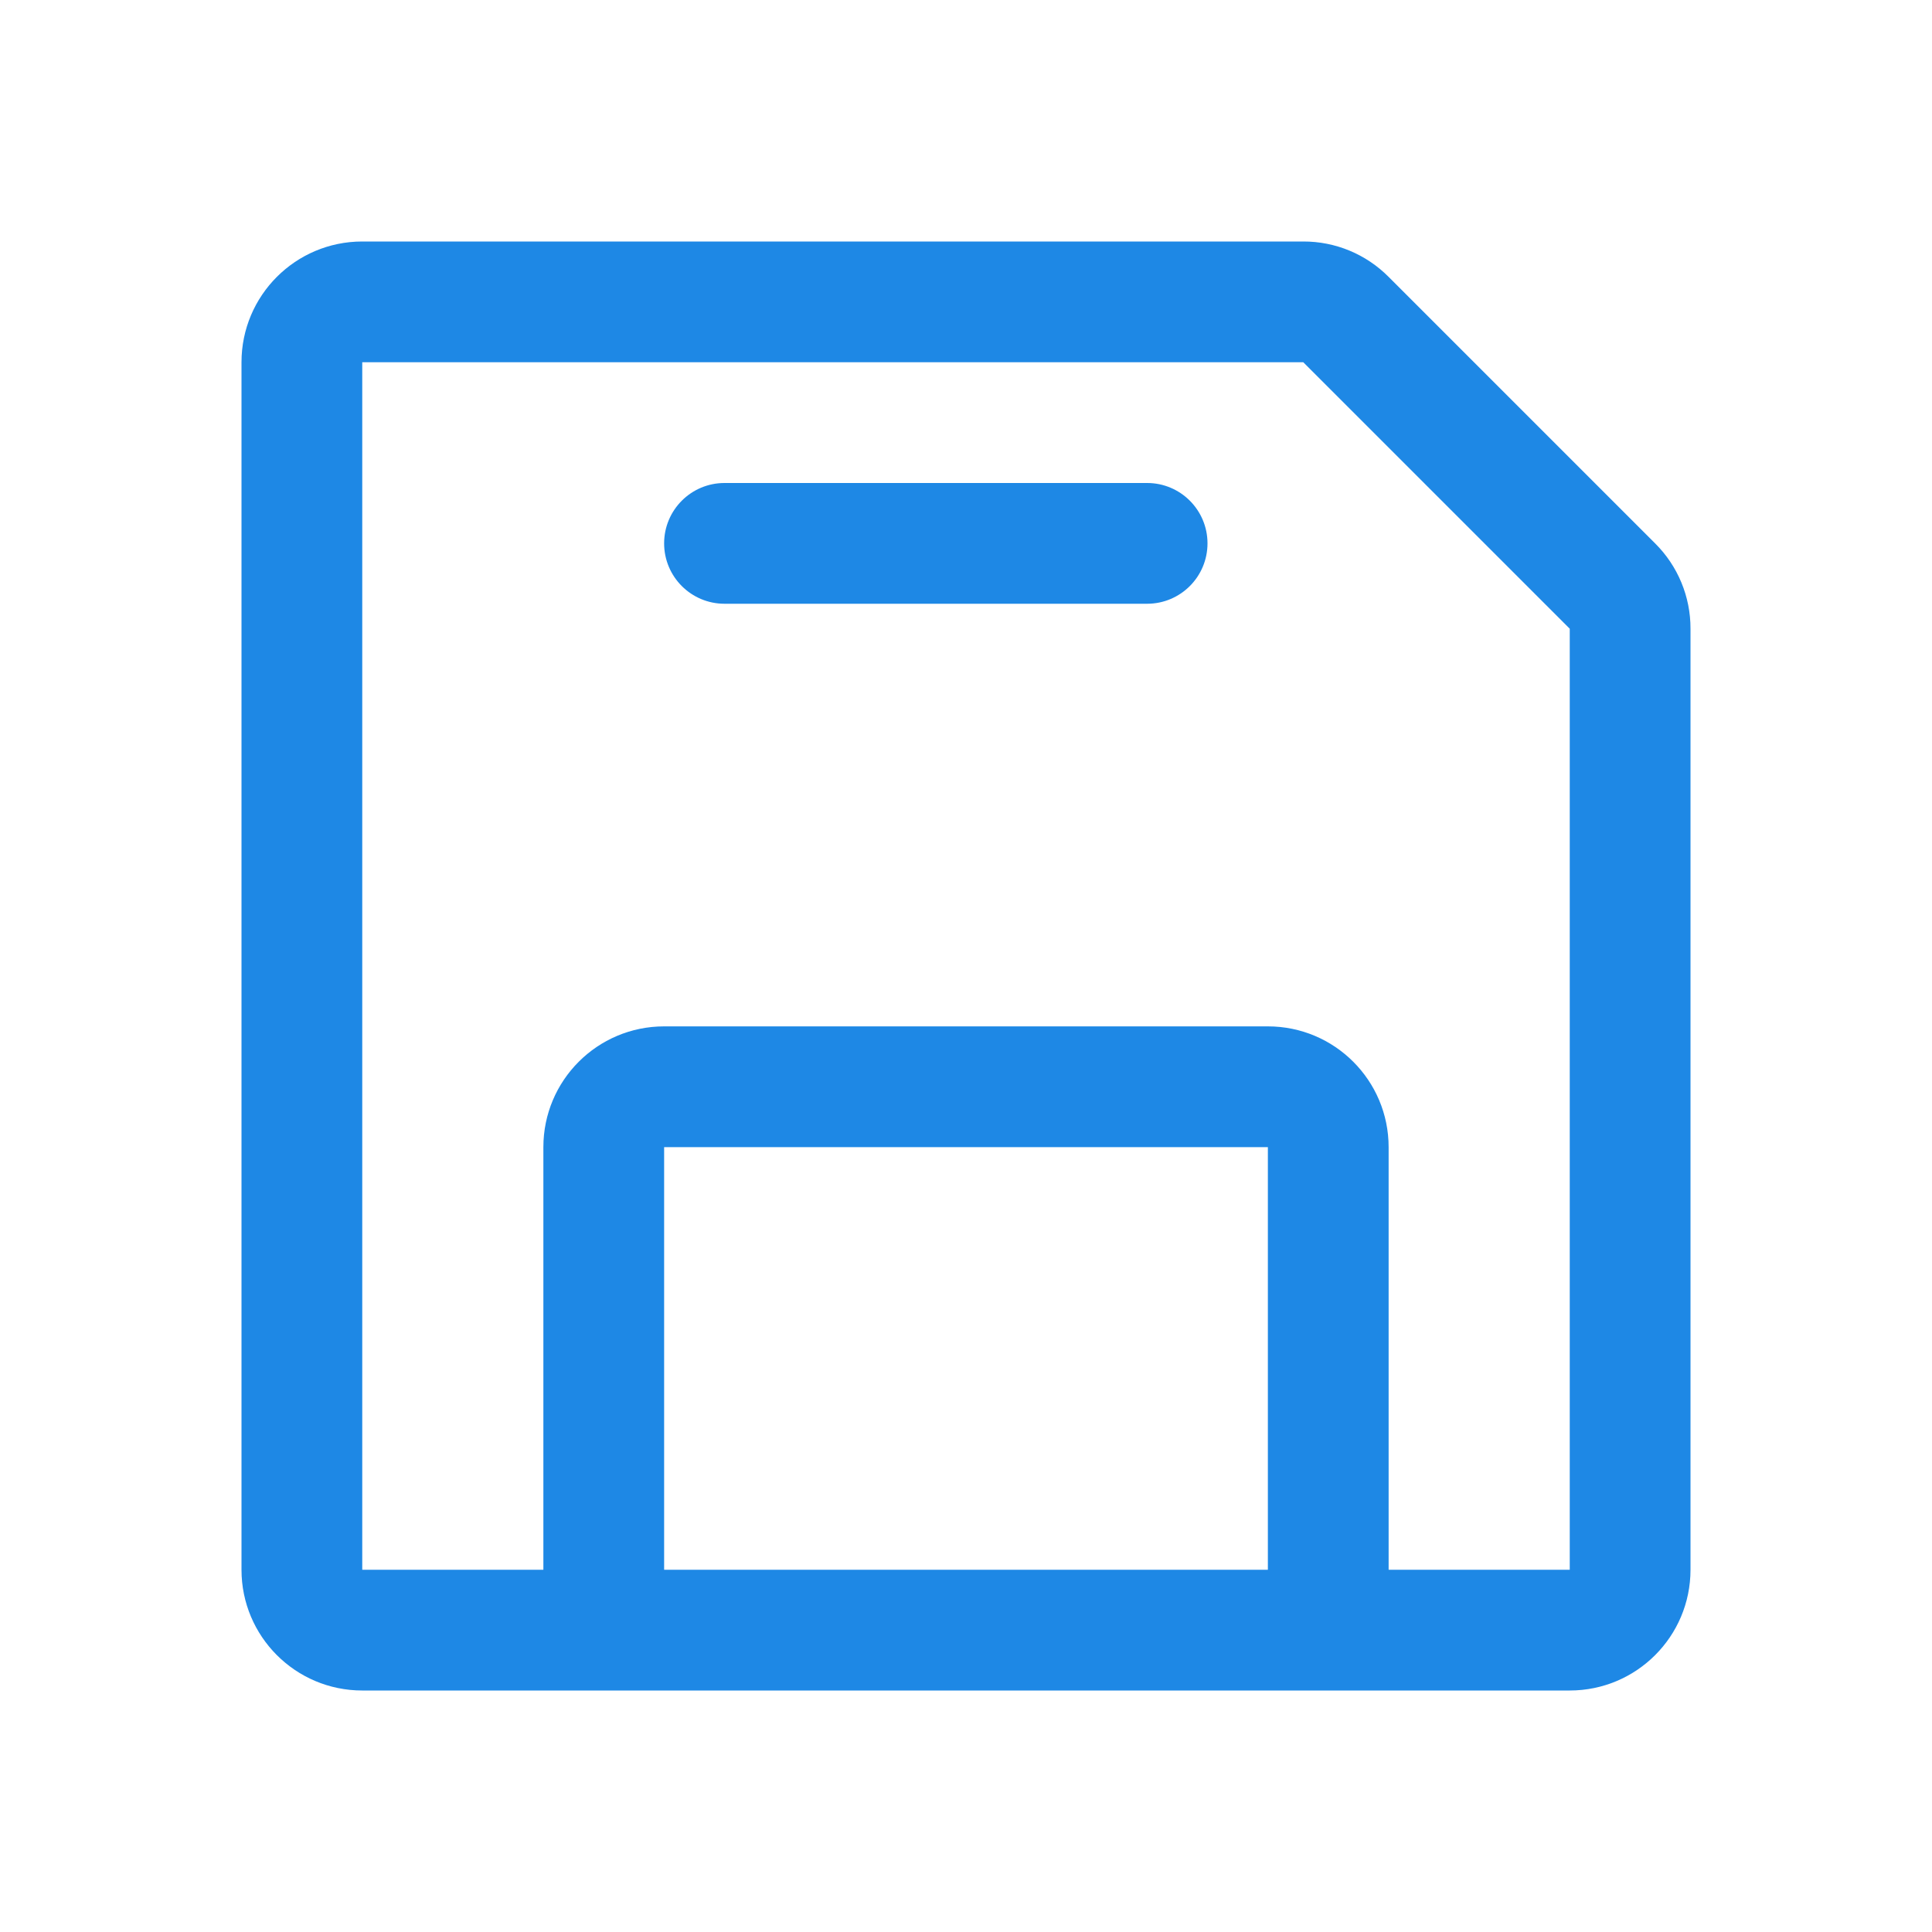
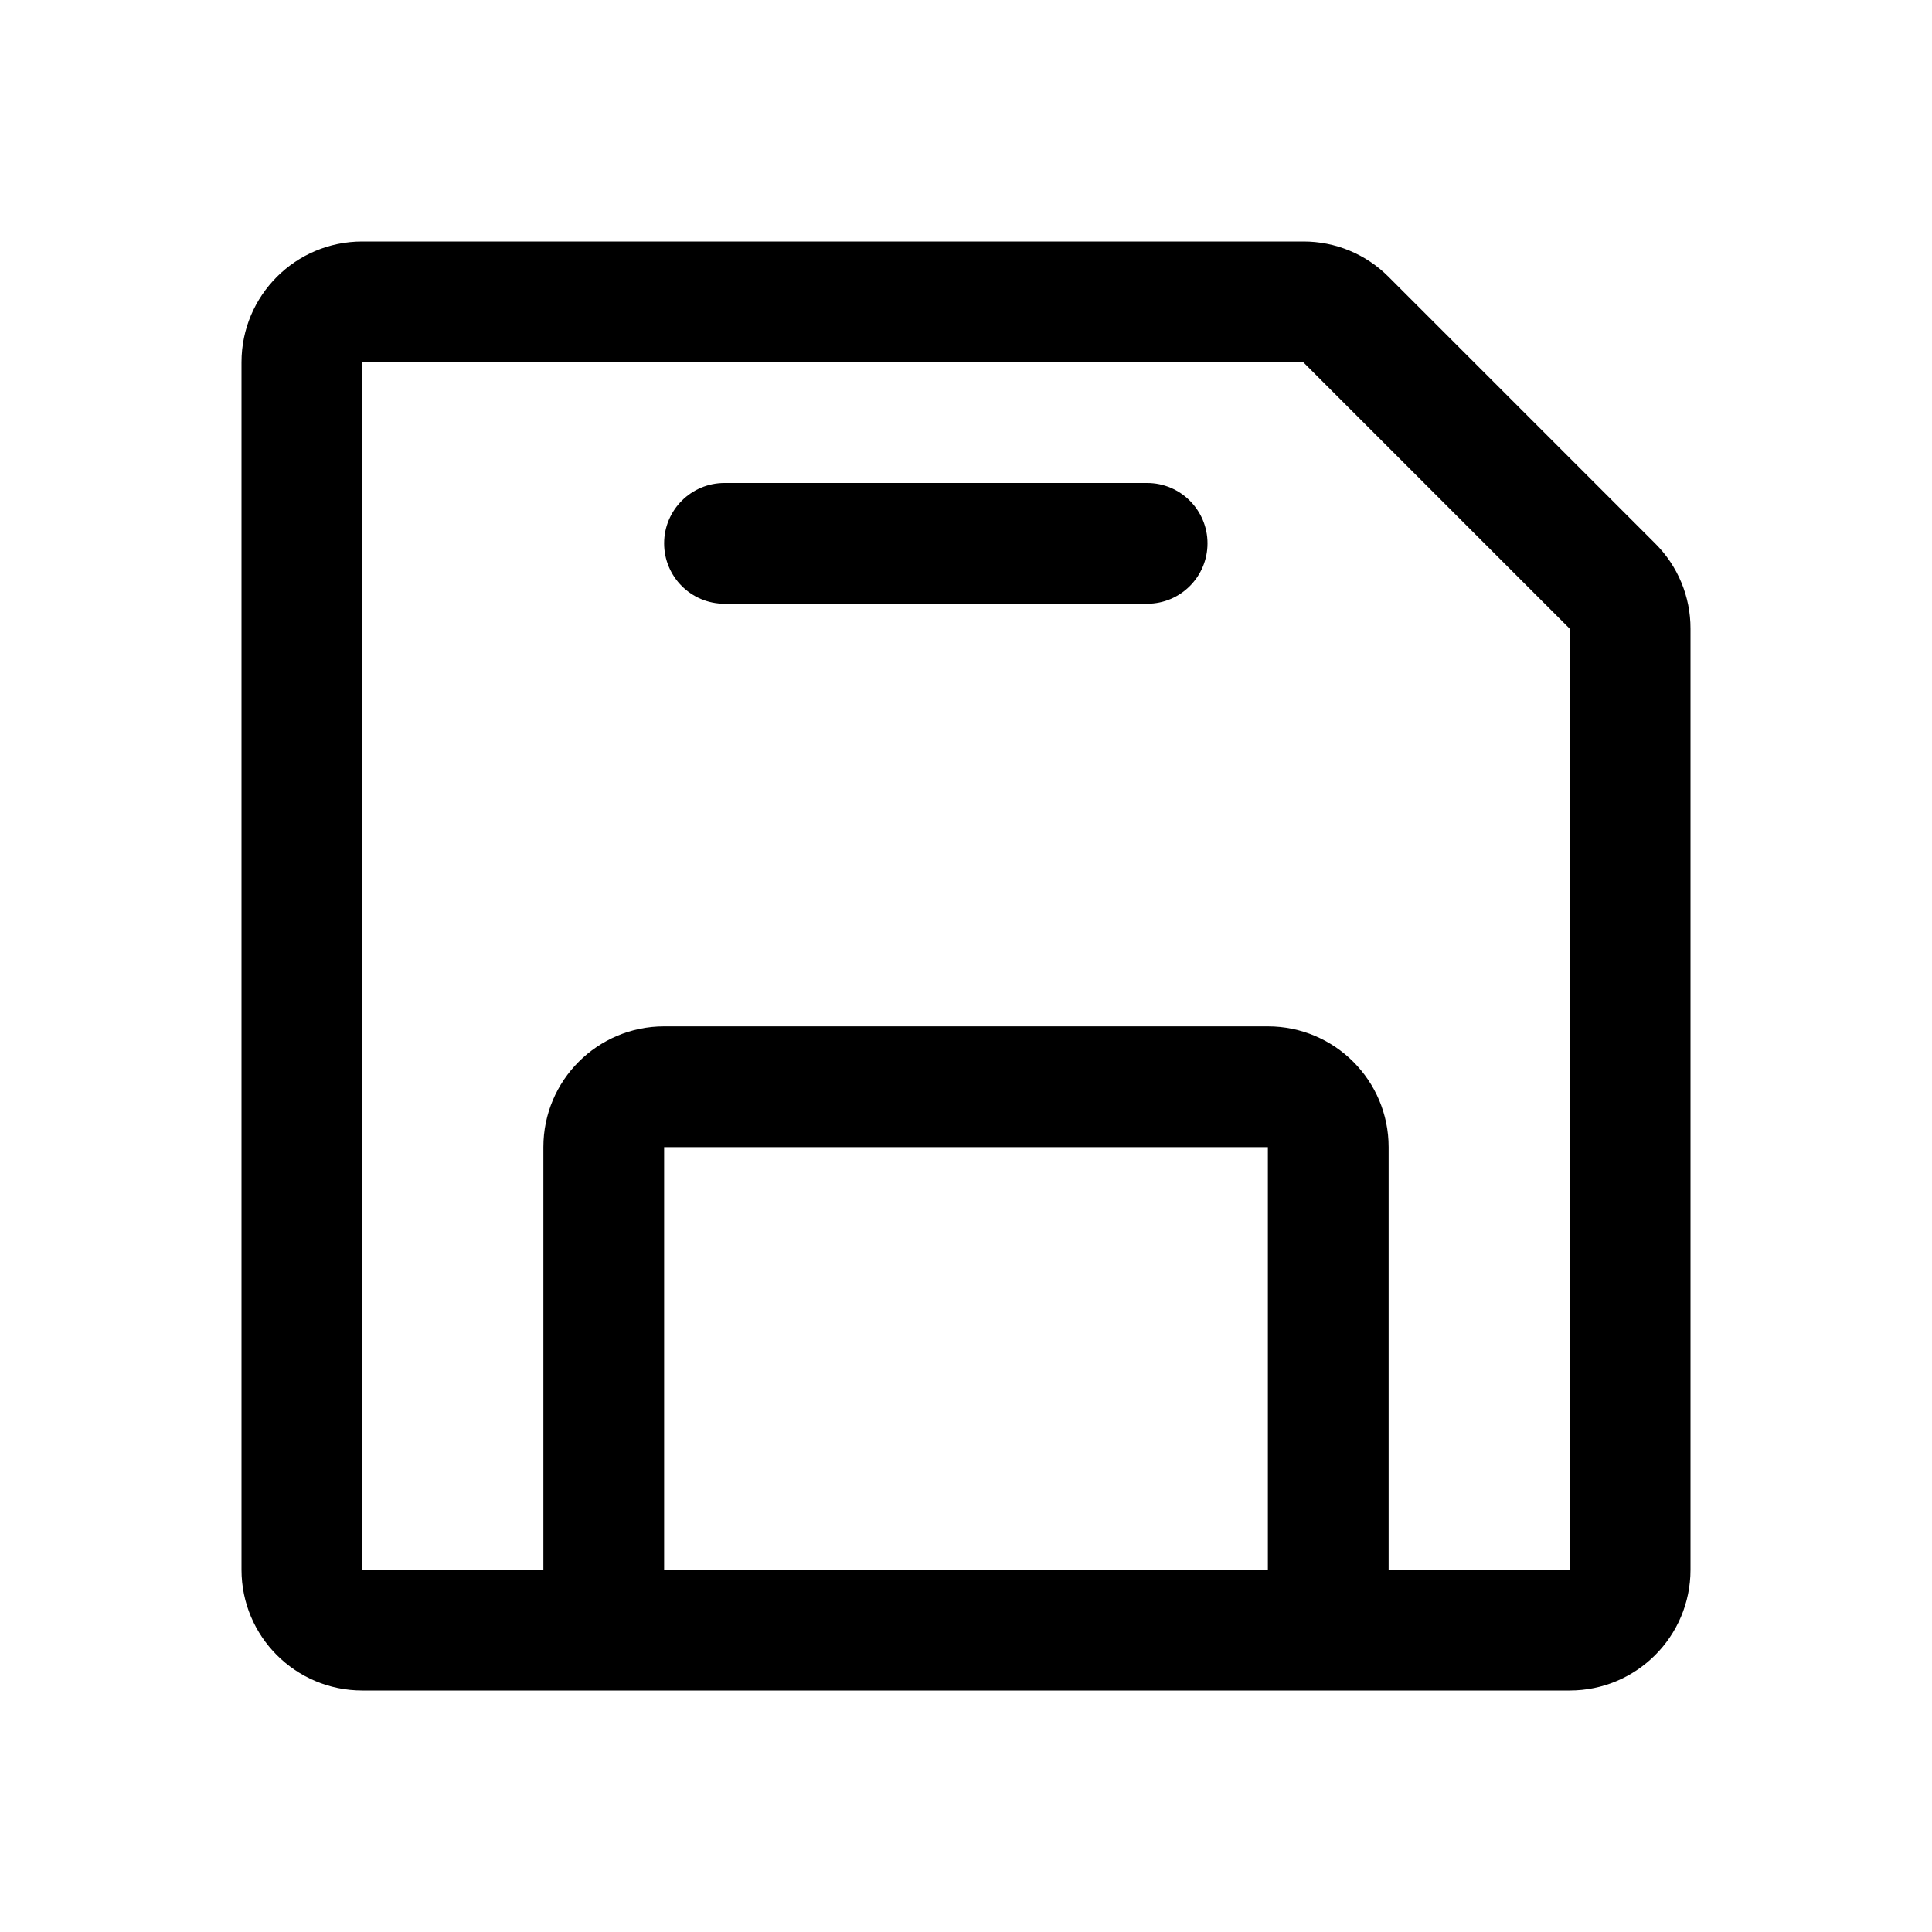
- <svg xmlns="http://www.w3.org/2000/svg" viewBox="0 0 256 256" fill="rgb(30,136,229)">
+ <svg xmlns="http://www.w3.org/2000/svg" viewBox="0 0 256 256" fill="currentColor">
  <path d="M219.31,72,184,36.69A15.86,15.86,0,0,0,172.69,32H48A16,16,0,0,0,32,48V208a16,16,0,0,0,16,16H208a16,16,0,0,0,16-16V83.31A15.86,15.86,0,0,0,219.31,72ZM168,208H88V152h80Zm40,0H184V152a16,16,0,0,0-16-16H88a16,16,0,0,0-16,16v56H48V48H172.69L208,83.31ZM160,72a8,8,0,0,1-8,8H96a8,8,0,0,1,0-16h56A8,8,0,0,1,160,72Z" />
</svg>
